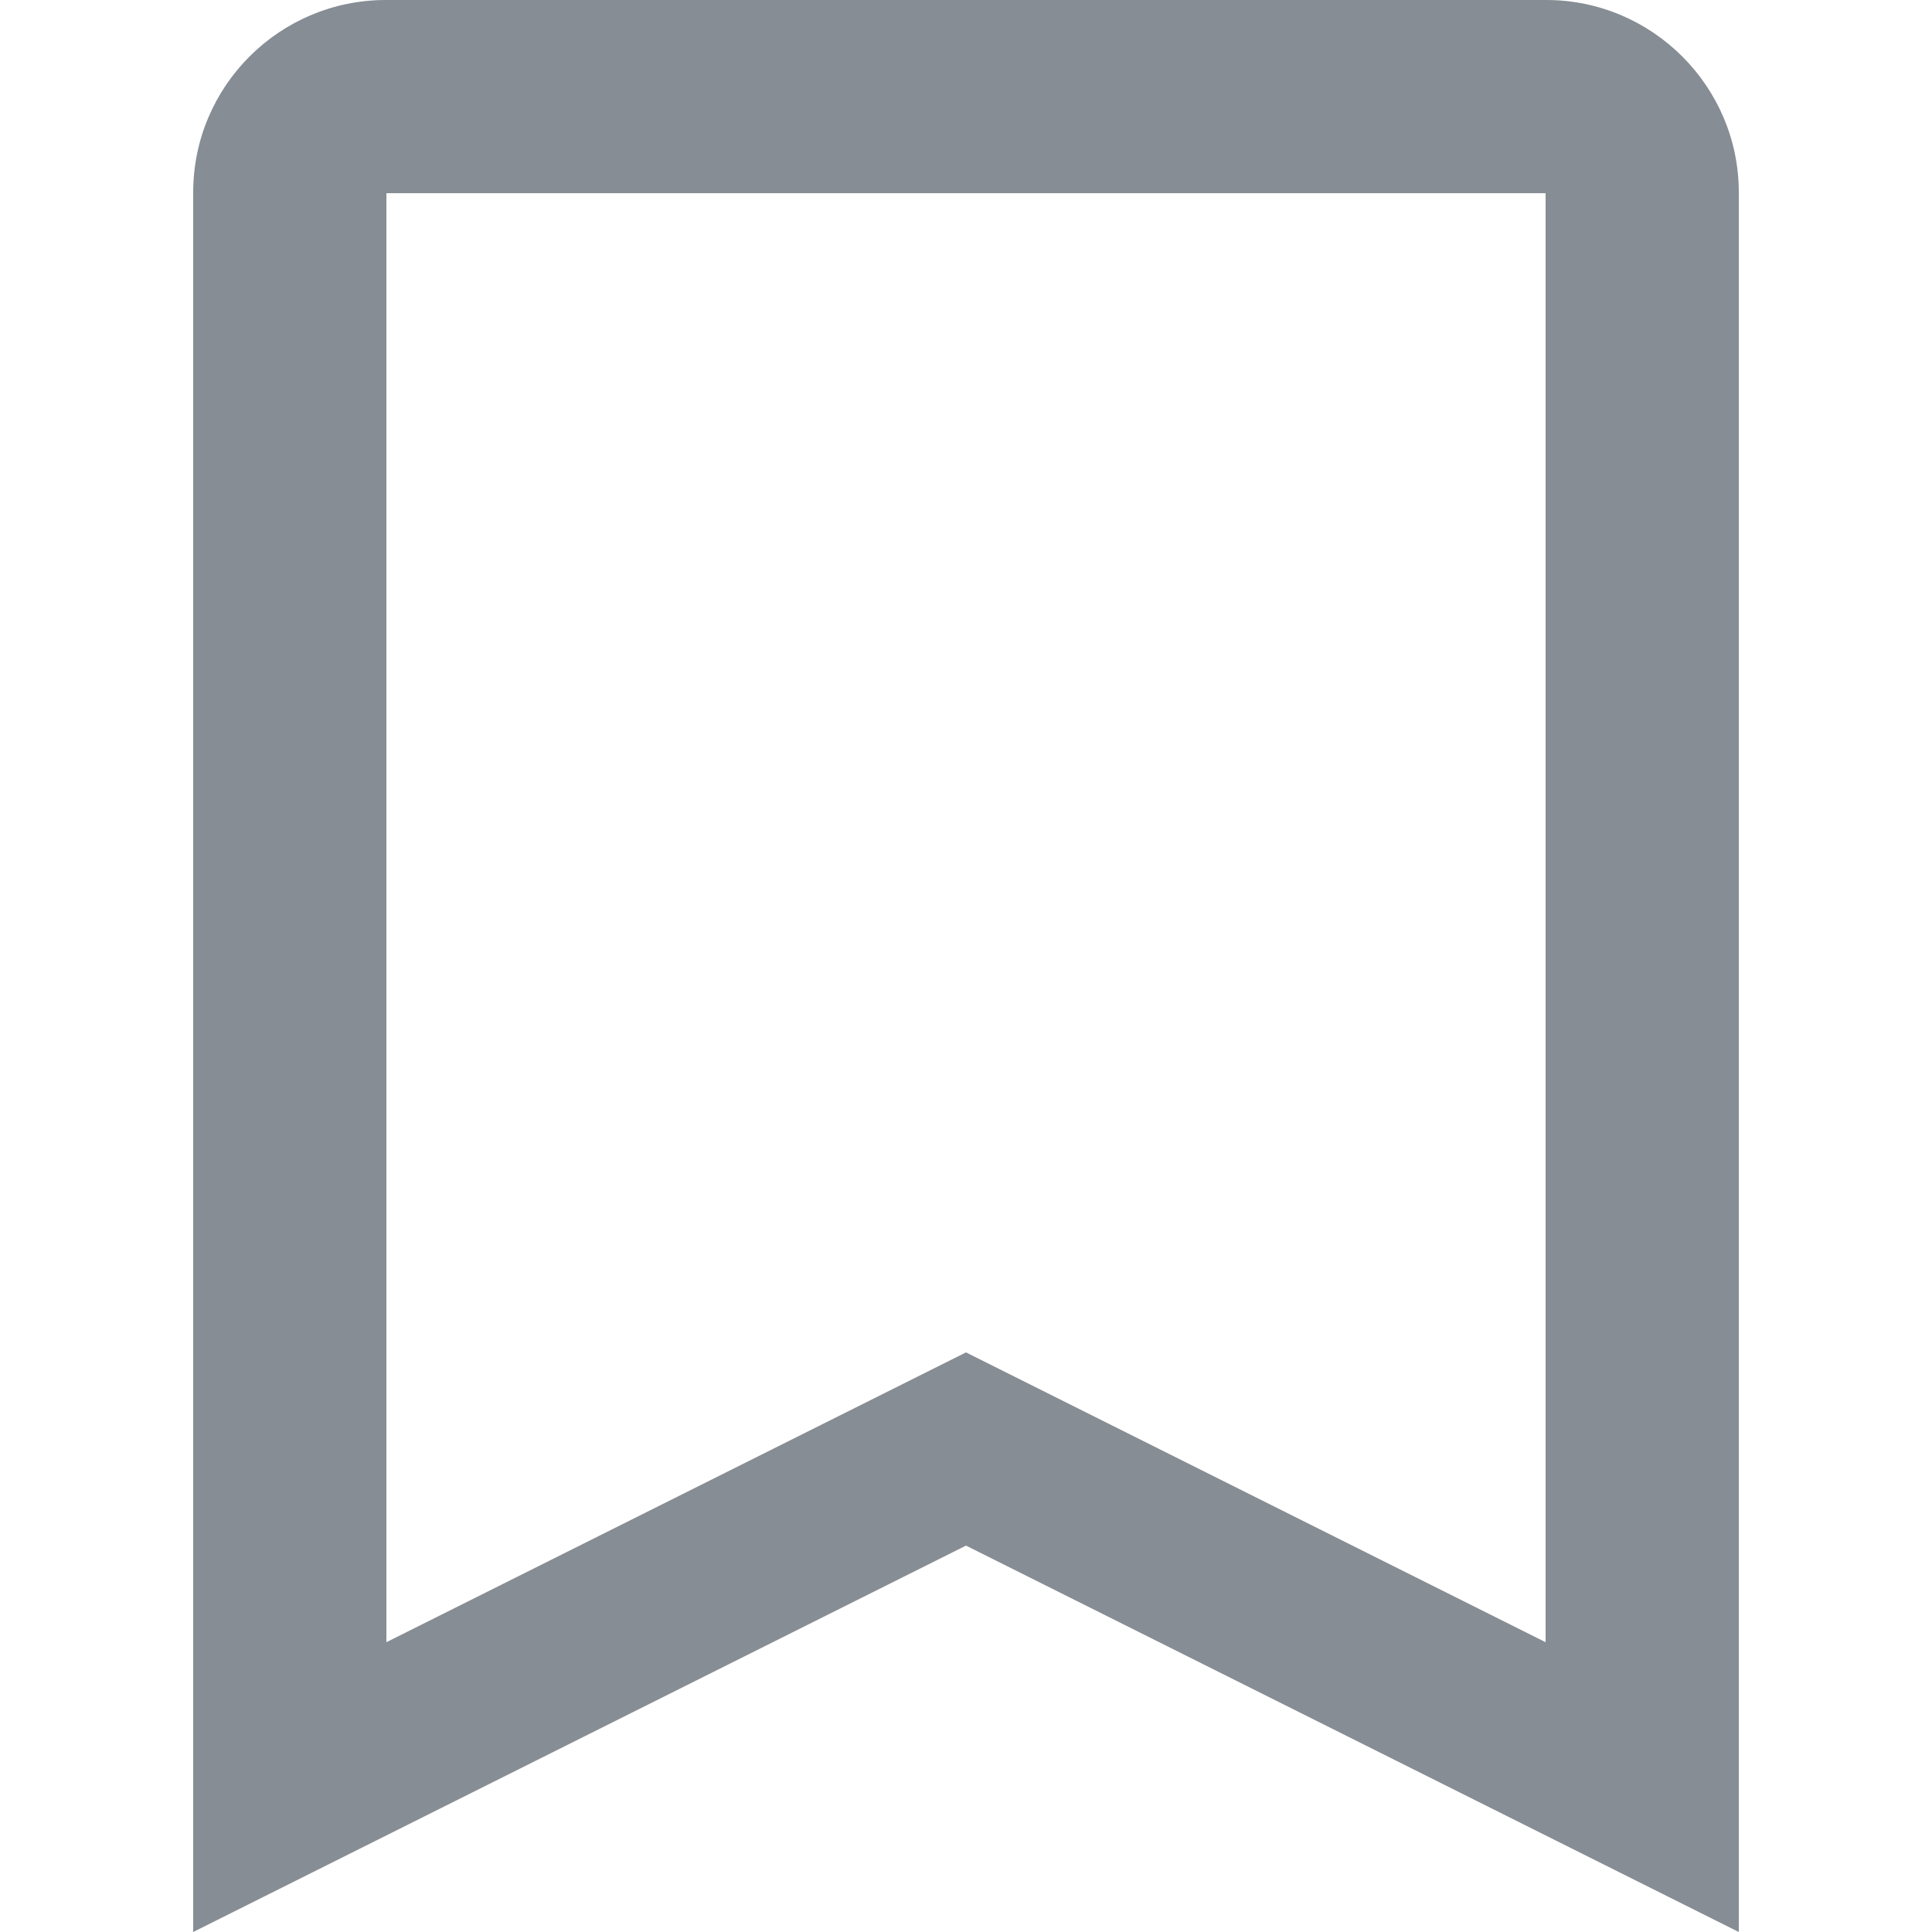
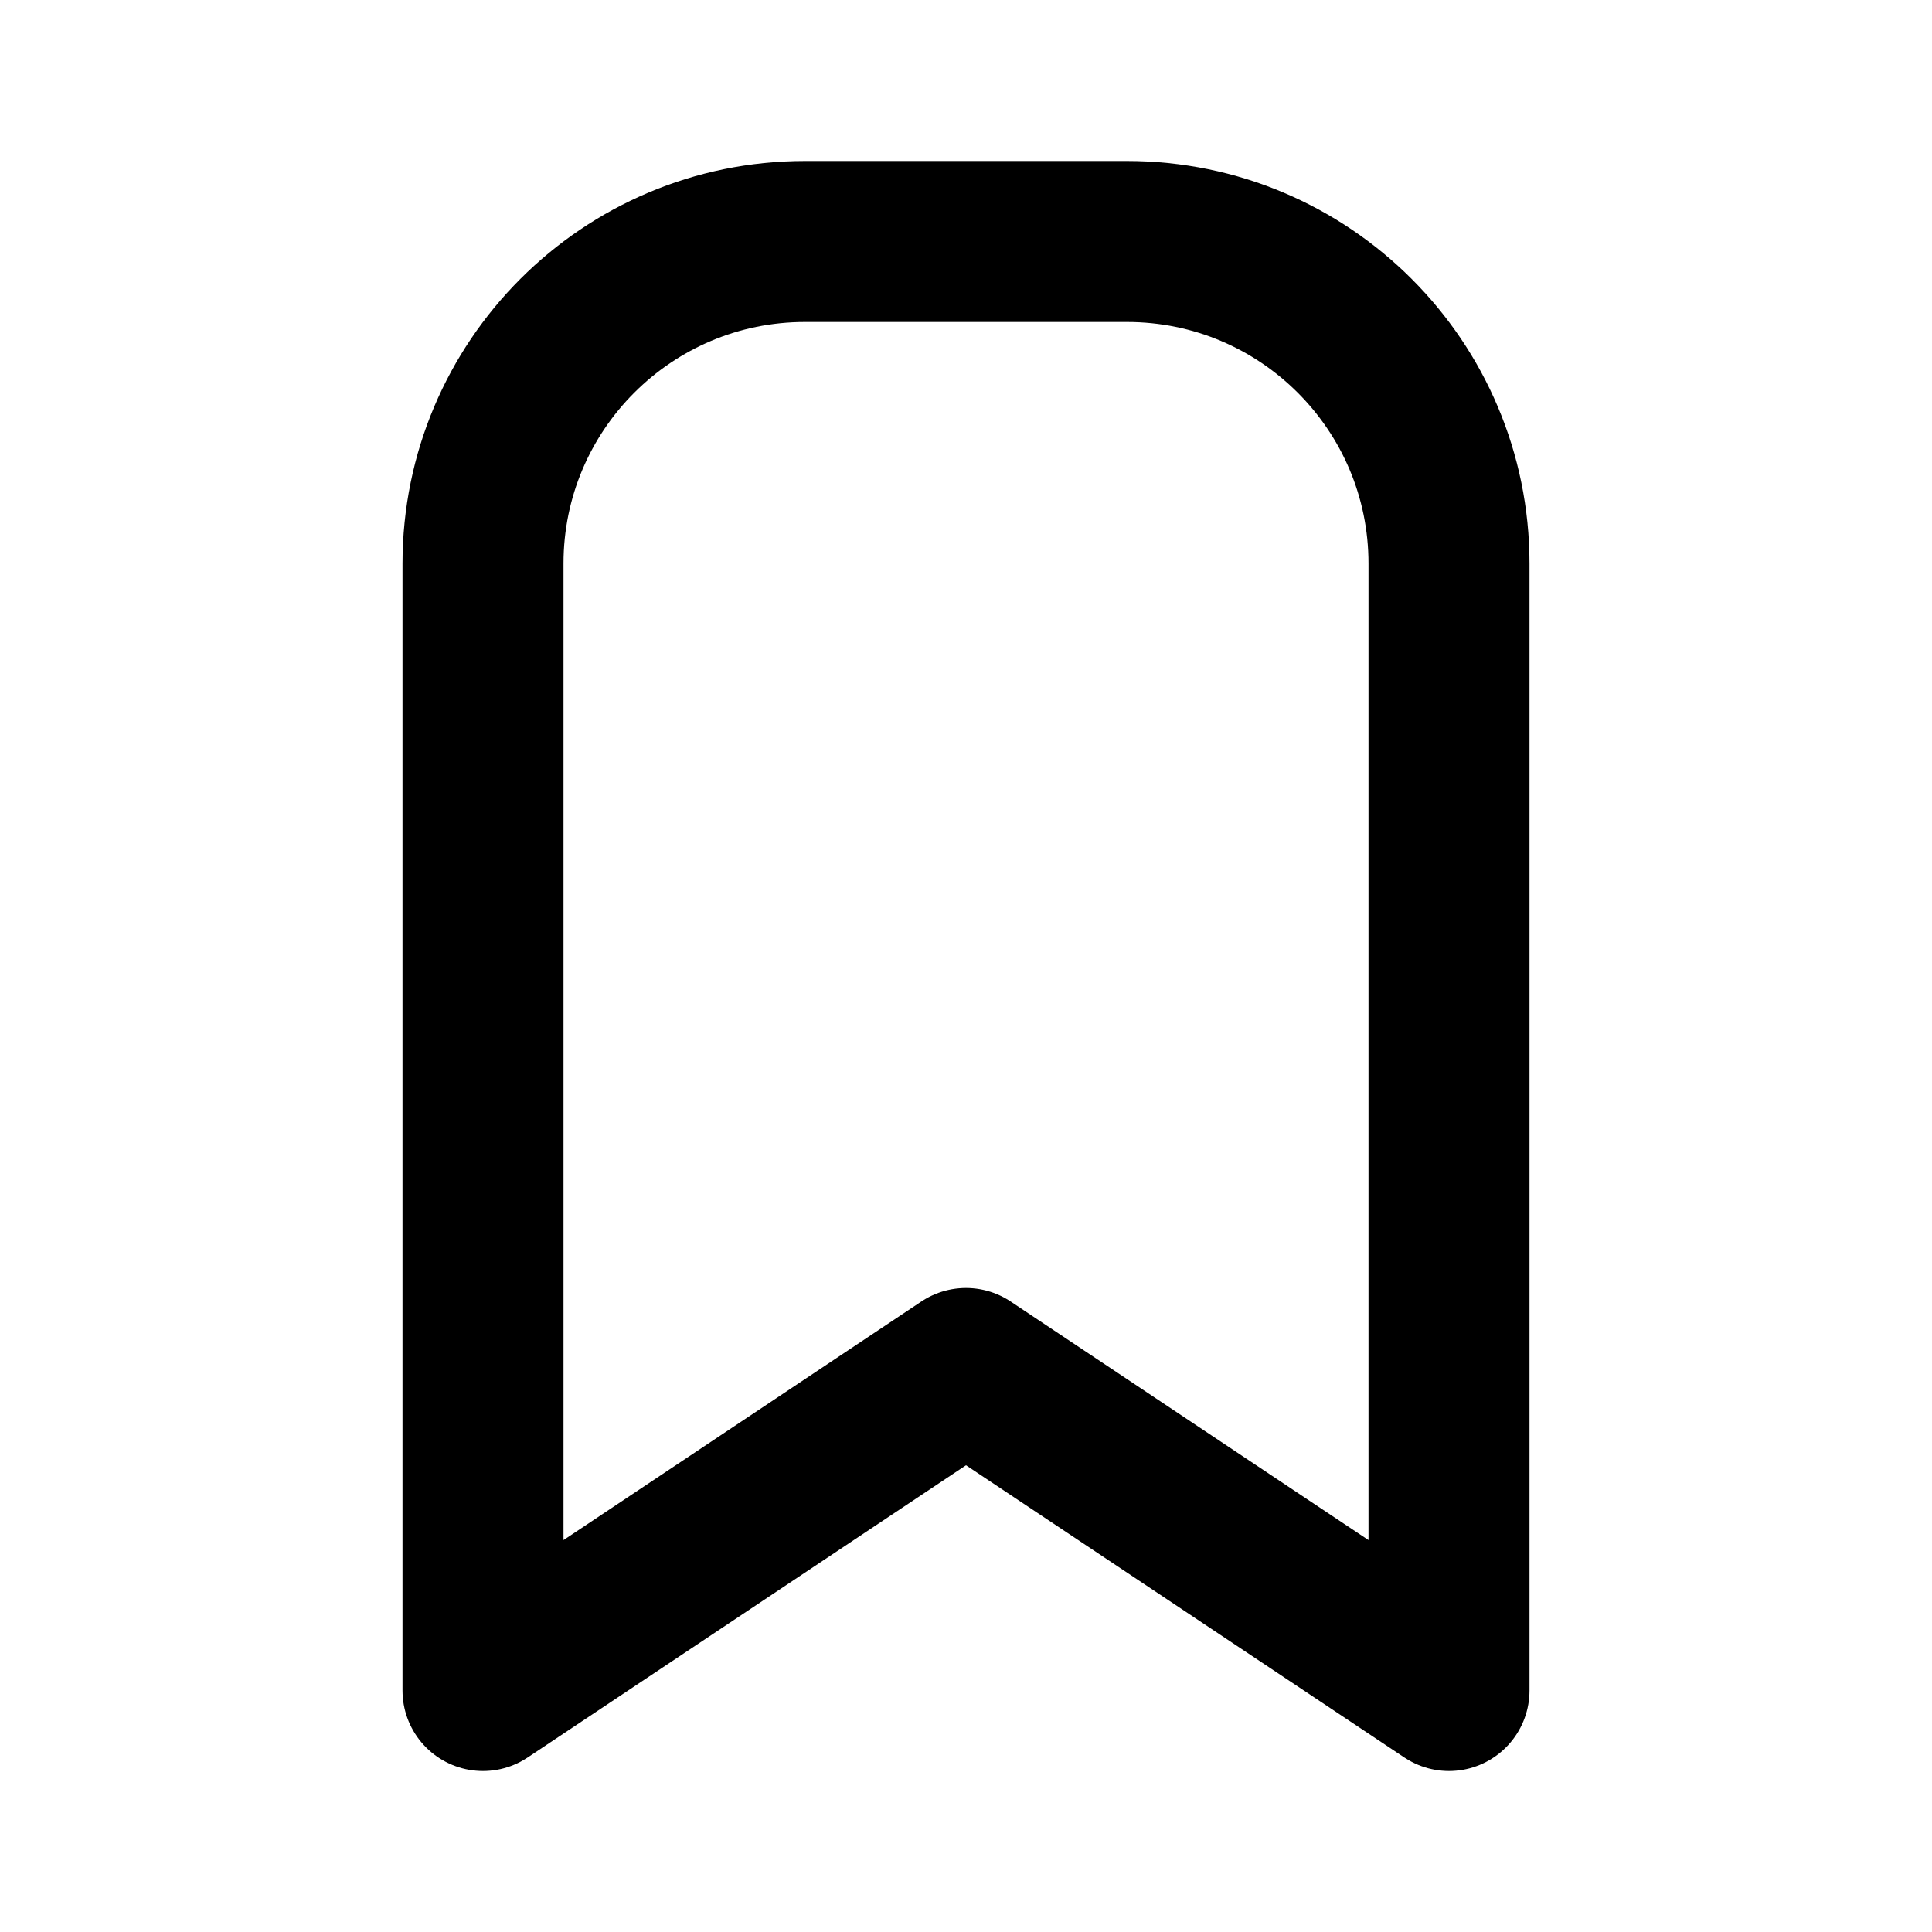
- <svg xmlns="http://www.w3.org/2000/svg" viewBox="0 0 20 20" version="1.1">
-   <g stroke="none" stroke-width="1" fill="none" fill-rule="evenodd">
-     <path fill="#868d94" d="M2,1.991 C2,0.891 2.895,0 3.994,0 L16.006,0 C17.107,0 18,0.898 18,1.991 L18,20 L10,16 L2,20 L2,1.991 Z M4,2 L16,2 L16,17 L10,14 L4,17 L4,2 Z" id="Combined-Shape" />
-   </g>
+ <svg xmlns="http://www.w3.org/2000/svg" class="icon icon-tabler icon-tabler-bookmark" width="24" height="24" viewBox="0 0 24 24" stroke-width="2" stroke="currentColor" fill="none" stroke-linecap="round" stroke-linejoin="round">
+   <path stroke="none" d="M0 0h24v24H0z" fill="none" />
+   <path d="M18 7v14l-6 -4l-6 4v-14a4 4 0 0 1 4 -4h4a4 4 0 0 1 4 4z" />
</svg>
